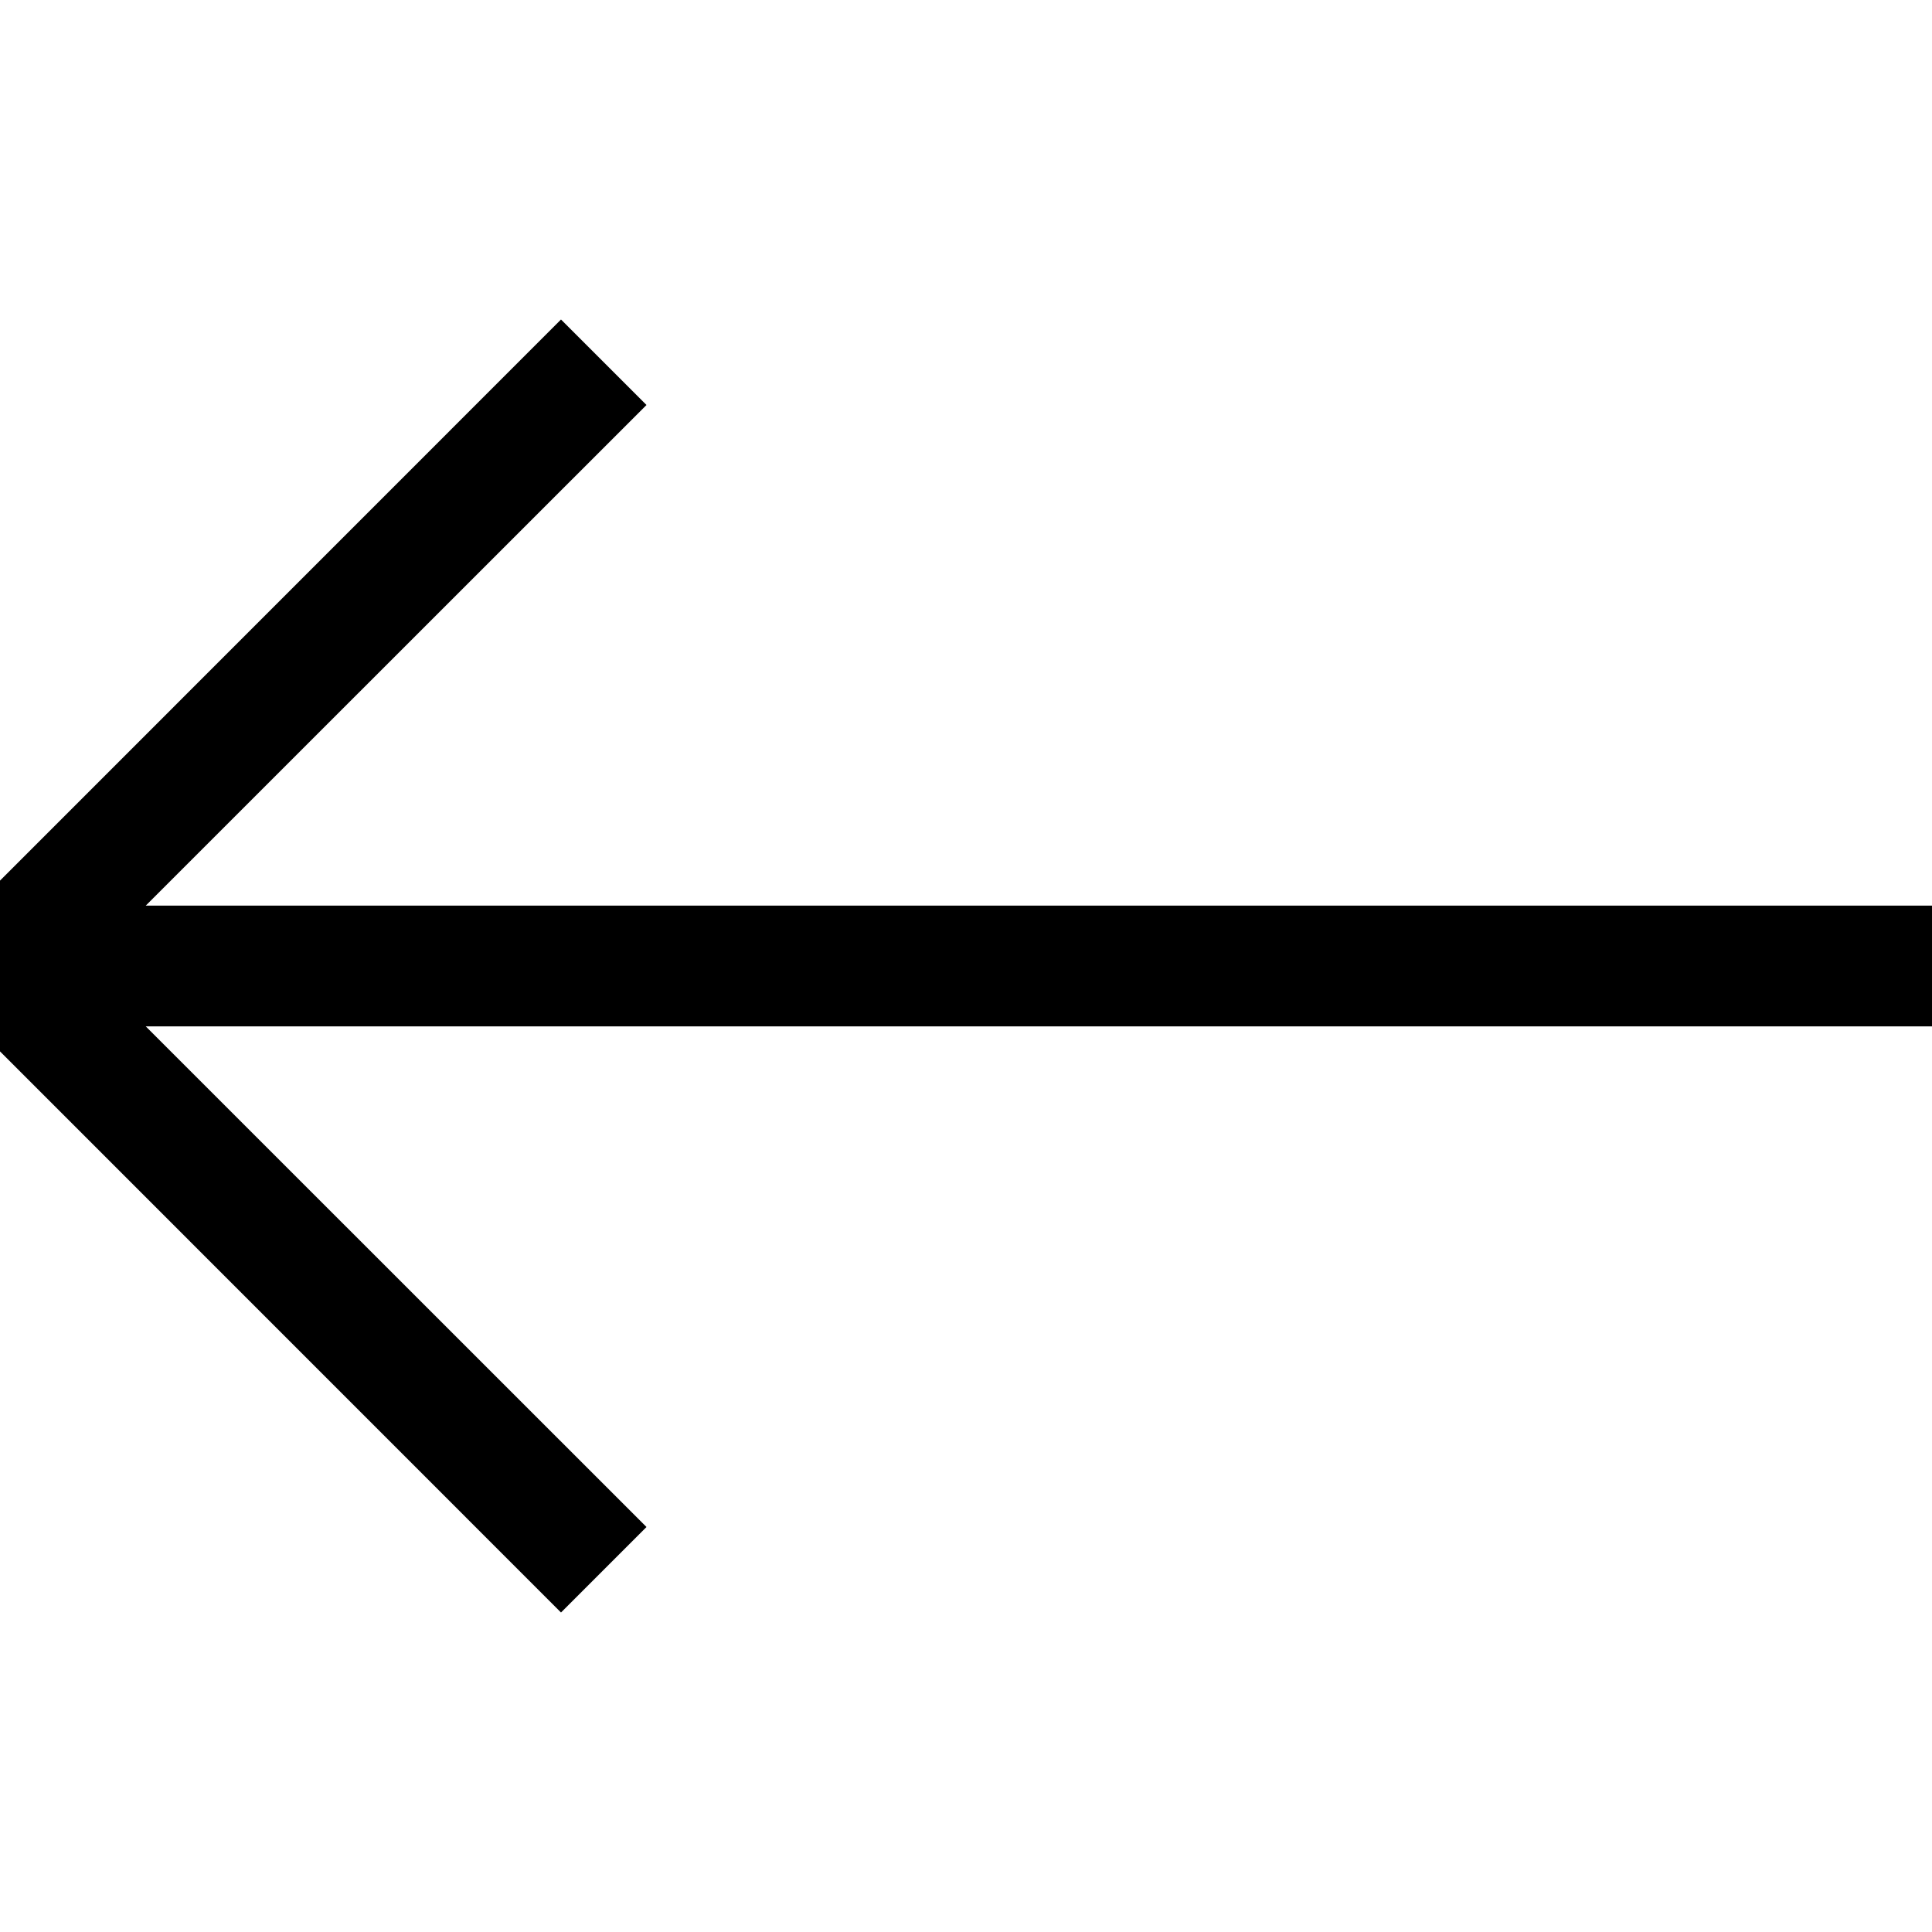
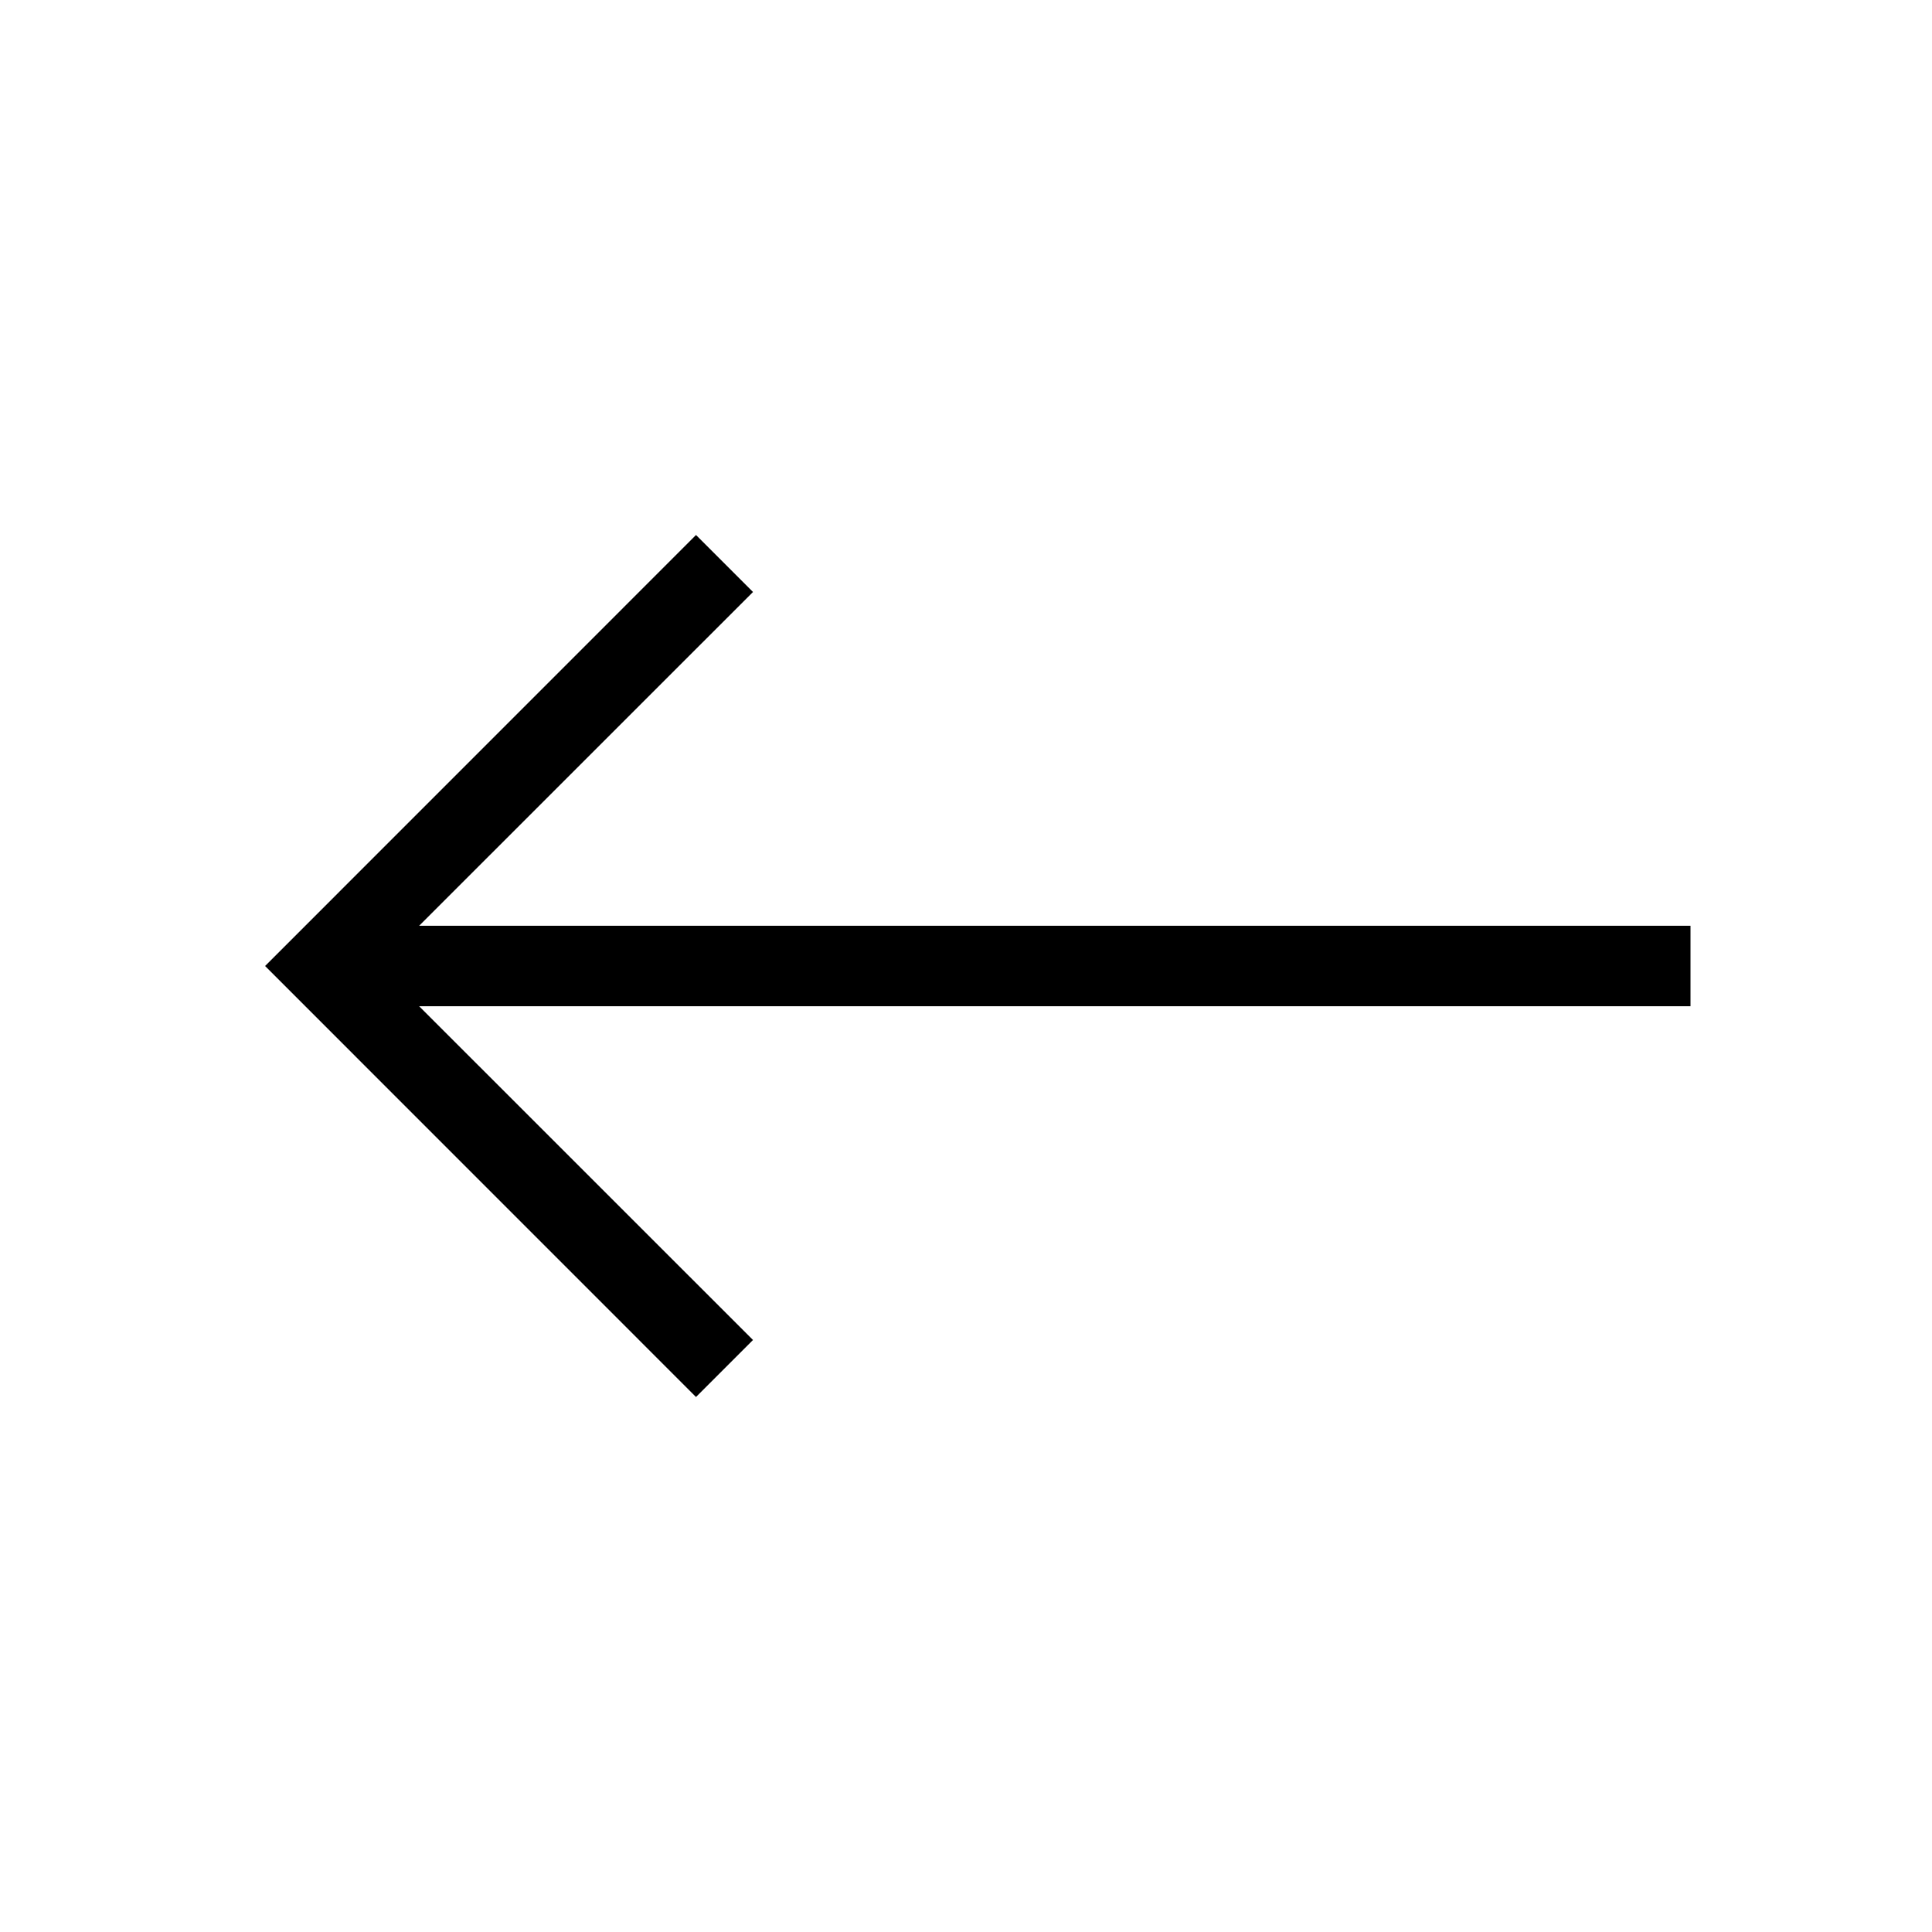
- <svg xmlns="http://www.w3.org/2000/svg" width="16" height="16" viewBox="0 0 16 16">
-   <path fill-rule="evenodd" clip-rule="evenodd" d="M4.646 2.646L-0.707 8L4.646 13.354L5.354 12.646L1.207 8.5H17V7.5H1.207L5.354 3.354L4.646 2.646Z" />
+ <svg xmlns="http://www.w3.org/2000/svg" width="24" height="24" viewBox="0 0 24 24">
+   <path fill-rule="evenodd" clip-rule="evenodd" d="M8.646 6.646L3.293 12L8.646 17.354L9.354 16.646L5.207 12.5H21V11.5H5.207L9.354 7.354L8.646 6.646Z" />
</svg>
